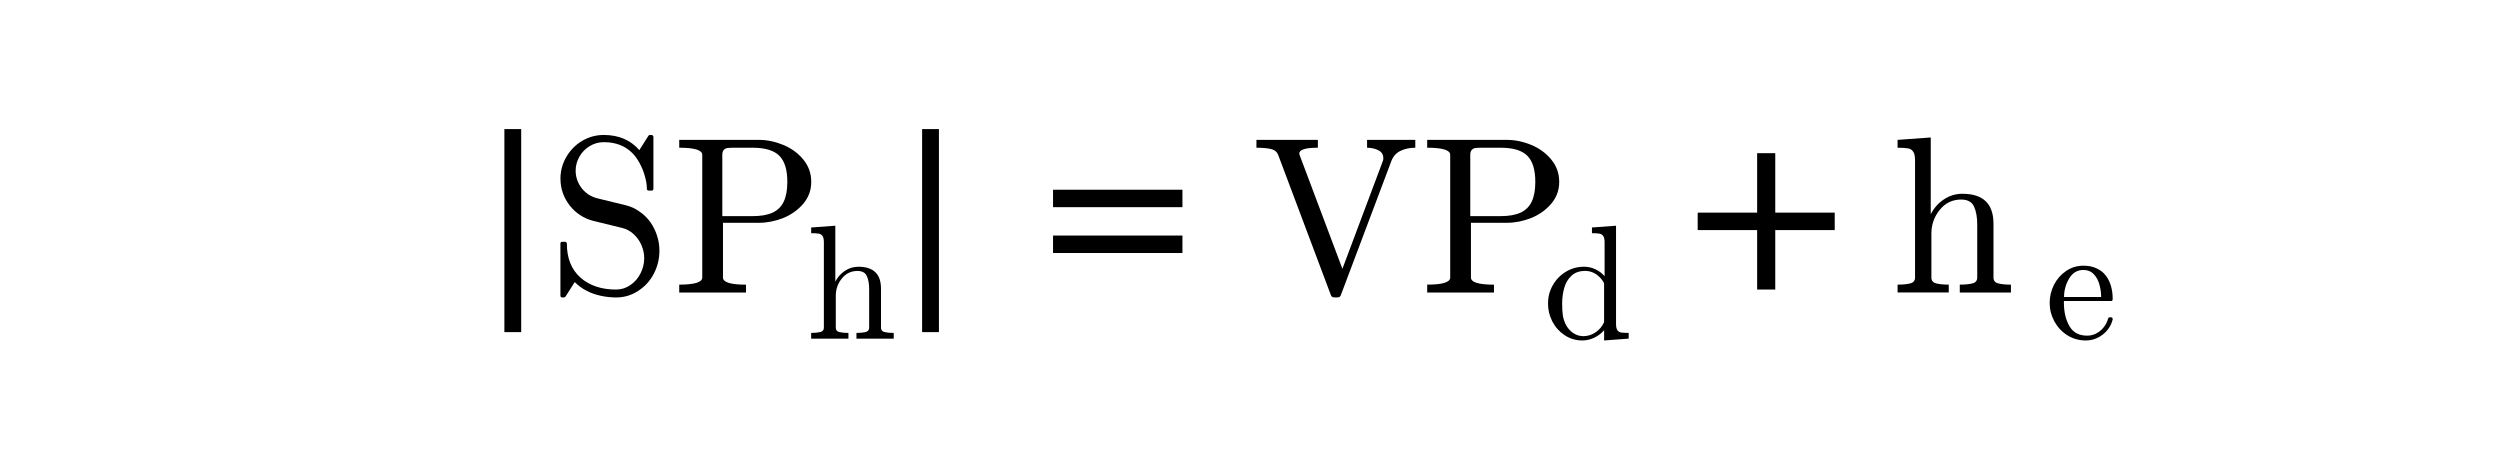
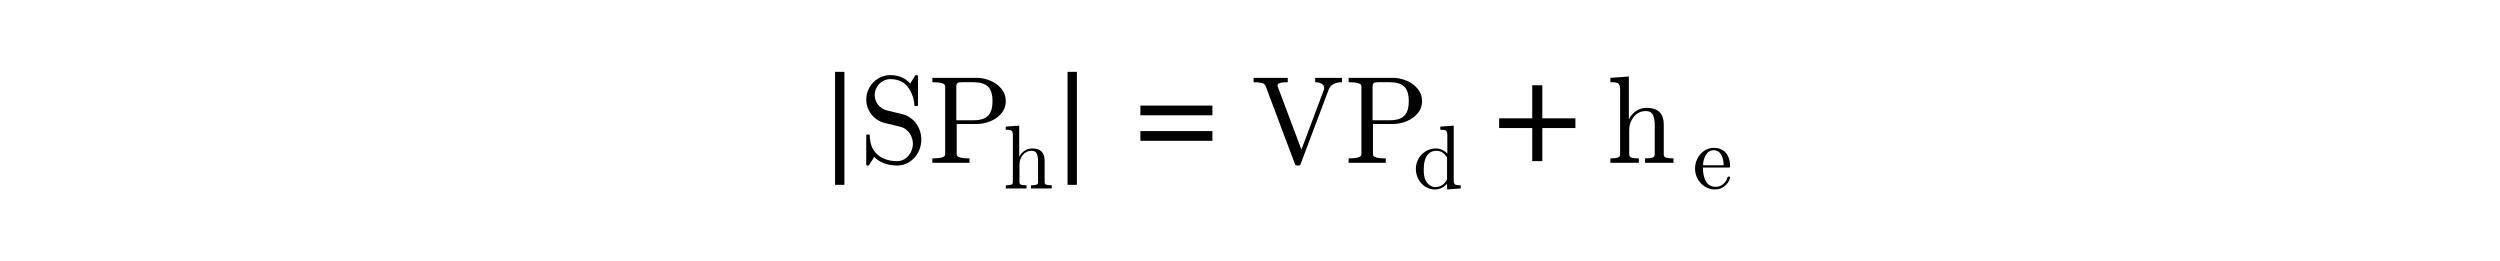
- <svg xmlns="http://www.w3.org/2000/svg" version="1.1" id="svg3020" x="0px" y="0px" width="320px" height="60px" viewBox="0 0 320 60" enable-background="new 0 0 320 60" xml:space="preserve">
+ <svg xmlns="http://www.w3.org/2000/svg" version="1.1" id="svg3020" x="0px" y="0px" width="575px" height="60px" viewBox="0 0 320 60" enable-background="new 0 0 320 60" xml:space="preserve">
  <g id="text3030" transform="scale(0.958149,1.043679)">
</g>
  <g id="g3009" transform="matrix(1.468825,0,0,1.468825,-277.7051,-0.7516525)">
    <g id="flowRoot3055" transform="matrix(0.6808162,0,0,0.6808162,189.0661,0.5117371)">
	</g>
    <g id="flowRoot3063" transform="matrix(0.6808162,0,0,0.6808162,189.0661,0.5117371)">
	</g>
    <g id="g3361" transform="matrix(1.410969,0,0,1.410969,-110.711,7.594261)">
      <g id="text3363">
        <path id="path46" d="M244.652,15.493h-1.038V2.953h1.038V15.493z" />
      </g>
      <g id="text3365">
        <path id="path49" d="M247.075,13.241v-3.22c0-0.072,0.041-0.108,0.121-0.108h0.168     c0.027,0,0.052,0.011,0.074,0.034c0.023,0.023,0.034,0.047,0.034,0.074c0,0.903,0.278,1.603,0.836,2.102     c0.561,0.494,1.296,0.741,2.203,0.741c0.319,0,0.613-0.092,0.883-0.276c0.27-0.184,0.479-0.425,0.627-0.721     c0.153-0.301,0.229-0.611,0.229-0.93c0-0.278-0.056-0.548-0.168-0.809c-0.112-0.265-0.274-0.494-0.485-0.687     c-0.211-0.193-0.449-0.321-0.714-0.384l-1.792-0.438c-0.593-0.157-1.078-0.479-1.455-0.964c-0.373-0.49-0.559-1.038-0.559-1.644     c0-0.476,0.121-0.923,0.364-1.341c0.243-0.418,0.568-0.748,0.977-0.99c0.413-0.243,0.858-0.364,1.334-0.364     c0.921,0,1.653,0.312,2.197,0.937l0.566-0.896c0.027-0.027,0.058-0.04,0.094-0.04h0.094c0.027,0,0.052,0.011,0.074,0.033     c0.027,0.018,0.041,0.045,0.041,0.081v3.201c0,0.081-0.038,0.121-0.115,0.121h-0.162c-0.085,0-0.128-0.041-0.128-0.121     c0-0.234-0.041-0.49-0.121-0.768c-0.076-0.278-0.184-0.546-0.323-0.802c-0.139-0.256-0.29-0.465-0.451-0.627     c-0.445-0.449-1.033-0.674-1.765-0.674c-0.315,0-0.604,0.081-0.869,0.243c-0.265,0.157-0.476,0.373-0.633,0.647     c-0.157,0.274-0.236,0.562-0.236,0.863c0,0.395,0.121,0.755,0.364,1.078c0.247,0.319,0.568,0.53,0.964,0.634l1.792,0.438     c0.296,0.072,0.575,0.202,0.835,0.391c0.265,0.184,0.485,0.4,0.66,0.647c0.175,0.247,0.312,0.523,0.411,0.829     c0.099,0.301,0.148,0.613,0.148,0.937c0,0.499-0.115,0.97-0.344,1.415c-0.229,0.44-0.552,0.795-0.97,1.065     c-0.413,0.27-0.867,0.404-1.361,0.404c-0.306,0-0.618-0.034-0.937-0.101s-0.613-0.171-0.883-0.31     c-0.27-0.139-0.515-0.319-0.735-0.539l-0.579,0.91c-0.027,0.027-0.061,0.041-0.101,0.041h-0.081     C247.115,13.349,247.075,13.313,247.075,13.241z" />
        <path id="path51" d="M254.413,13.046V12.56c0.948,0,1.422-0.146,1.422-0.438V4.542     c0-0.292-0.474-0.438-1.422-0.438V3.619h4.912c0.503,0,1.006,0.103,1.509,0.31c0.503,0.207,0.917,0.508,1.24,0.903     c0.328,0.395,0.492,0.856,0.492,1.382c0,0.512-0.164,0.961-0.492,1.348c-0.328,0.386-0.741,0.68-1.24,0.883     c-0.499,0.198-1.002,0.296-1.509,0.296h-2.21v3.383c0,0.292,0.474,0.438,1.422,0.438v0.485H254.413z M257.074,8.329h1.873     c0.508,0,0.919-0.072,1.233-0.216c0.315-0.148,0.544-0.375,0.687-0.681c0.148-0.31,0.222-0.716,0.222-1.219     c0-0.75-0.166-1.289-0.499-1.617c-0.328-0.328-0.876-0.492-1.644-0.492h-1.172c-0.166,0-0.297,0.007-0.391,0.02     c-0.09,0.013-0.164,0.054-0.222,0.121c-0.058,0.063-0.088,0.162-0.088,0.297V8.329L257.074,8.329z" />
      </g>
      <g id="text3367">
        <path id="path54" d="M262.561,15.895v-0.353c0.229,0,0.417-0.018,0.564-0.054     c0.147-0.036,0.221-0.124,0.221-0.265V9.947c0-0.18-0.028-0.309-0.083-0.388c-0.052-0.082-0.129-0.131-0.231-0.147     c-0.102-0.02-0.258-0.029-0.471-0.029V9.03l1.492-0.108v3.455c0.141-0.278,0.337-0.5,0.589-0.667     c0.252-0.17,0.53-0.255,0.834-0.255c0.465,0,0.813,0.111,1.045,0.334c0.235,0.222,0.353,0.563,0.353,1.021v2.414     c0,0.14,0.074,0.229,0.221,0.265c0.147,0.036,0.336,0.054,0.565,0.054v0.353h-2.302v-0.353c0.229,0,0.417-0.018,0.564-0.054     c0.147-0.036,0.221-0.124,0.221-0.265v-2.385c0-0.327-0.048-0.596-0.142-0.805c-0.095-0.213-0.29-0.319-0.584-0.319     c-0.389,0-0.71,0.155-0.962,0.466c-0.249,0.311-0.373,0.664-0.373,1.06v1.983c0,0.14,0.073,0.229,0.221,0.265     c0.147,0.036,0.334,0.054,0.56,0.054v0.353H262.561z" />
      </g>
      <g id="text3369">
        <path id="path57" d="M270.452,15.493h-1.038V2.953h1.038V15.493z" />
      </g>
      <g id="text3371">
        <path id="path60" d="M285.492,7.776h-7.992V6.698h7.992V7.776z M285.492,10.607h-7.992V9.528     h7.992V10.607z" />
      </g>
      <g id="text3373">
        <path id="path63" d="M294.658,13.201l-3.255-8.659c-0.081-0.193-0.236-0.315-0.465-0.364     c-0.229-0.049-0.521-0.074-0.876-0.074V3.619h3.794v0.485c-0.763,0-1.146,0.119-1.146,0.357c0.005,0.013,0.007,0.027,0.007,0.04     c0.005,0.009,0.007,0.022,0.007,0.041l2.648,7.041l2.5-6.664c0.018-0.036,0.027-0.092,0.027-0.168     c0-0.225-0.103-0.389-0.31-0.492c-0.207-0.103-0.438-0.155-0.694-0.155V3.619h2.979v0.485c-0.346,0-0.652,0.065-0.917,0.195     c-0.261,0.126-0.447,0.332-0.559,0.62l-3.12,8.281c-0.027,0.098-0.101,0.148-0.222,0.148h-0.175     C294.759,13.349,294.685,13.299,294.658,13.201z" />
        <path id="path65" d="M300.608,13.046V12.56c0.948,0,1.422-0.146,1.422-0.438V4.542     c0-0.292-0.474-0.438-1.422-0.438V3.619h4.913c0.503,0,1.006,0.103,1.509,0.31c0.503,0.207,0.917,0.508,1.24,0.903     c0.328,0.395,0.492,0.856,0.492,1.382c0,0.512-0.164,0.961-0.492,1.348c-0.328,0.386-0.742,0.68-1.24,0.883     c-0.499,0.198-1.002,0.296-1.509,0.296h-2.21v3.383c0,0.292,0.474,0.438,1.422,0.438v0.485H300.608z M303.27,8.329h1.873     c0.508,0,0.919-0.072,1.234-0.216c0.314-0.148,0.543-0.375,0.687-0.681c0.148-0.31,0.222-0.716,0.222-1.219     c0-0.75-0.166-1.289-0.499-1.617c-0.328-0.328-0.876-0.492-1.645-0.492h-1.172c-0.166,0-0.296,0.007-0.391,0.02     c-0.09,0.013-0.164,0.054-0.222,0.121c-0.058,0.063-0.088,0.162-0.088,0.297V8.329z" />
      </g>
      <g id="text3375">
        <path id="path68" d="M310.19,16.008c-0.396,0-0.757-0.106-1.084-0.319     c-0.327-0.216-0.582-0.499-0.766-0.849c-0.18-0.35-0.27-0.721-0.27-1.114c0-0.406,0.098-0.782,0.295-1.129     c0.199-0.35,0.469-0.628,0.81-0.834c0.34-0.206,0.715-0.309,1.124-0.309c0.245,0,0.478,0.052,0.696,0.156     c0.22,0.102,0.409,0.244,0.57,0.427v-2.09c0-0.18-0.028-0.309-0.083-0.388c-0.053-0.082-0.129-0.131-0.231-0.147     c-0.098-0.02-0.254-0.029-0.466-0.029V9.03l1.487-0.108v6.06c0,0.177,0.026,0.306,0.079,0.388     c0.056,0.078,0.132,0.127,0.23,0.147c0.102,0.016,0.259,0.025,0.471,0.025v0.353l-1.516,0.113v-0.633     c-0.173,0.2-0.379,0.355-0.618,0.467C310.677,15.952,310.435,16.008,310.19,16.008z M309.164,15.021     c0.115,0.22,0.267,0.394,0.457,0.525c0.193,0.131,0.402,0.196,0.628,0.196c0.278,0,0.533-0.081,0.765-0.241     c0.233-0.16,0.406-0.368,0.52-0.623v-2.409c-0.078-0.147-0.178-0.278-0.299-0.393c-0.118-0.118-0.252-0.208-0.402-0.27     c-0.147-0.062-0.304-0.093-0.471-0.093c-0.351,0-0.631,0.099-0.844,0.299c-0.213,0.196-0.361,0.449-0.447,0.756     c-0.085,0.308-0.127,0.63-0.127,0.967c0,0.269,0.013,0.502,0.039,0.702C309.012,14.636,309.073,14.832,309.164,15.021z" />
      </g>
      <g id="text3377">
        <path id="path71" d="M325.778,9.191h-3.672v3.672h-1.119V9.191h-3.673V8.113h3.673V4.441h1.119     v3.672h3.672V9.191z" />
      </g>
      <g id="text3379">
        <path id="path74" d="M329.661,13.046V12.56c0.314,0,0.573-0.025,0.775-0.074     c0.202-0.049,0.303-0.171,0.303-0.364V4.879c0-0.247-0.038-0.425-0.115-0.532c-0.072-0.112-0.178-0.18-0.317-0.202     c-0.139-0.027-0.355-0.04-0.647-0.04V3.619l2.049-0.148v4.744c0.193-0.382,0.463-0.687,0.809-0.917     c0.346-0.233,0.728-0.35,1.146-0.35c0.638,0,1.116,0.153,1.435,0.458c0.323,0.305,0.485,0.773,0.485,1.402v3.315     c0,0.193,0.101,0.314,0.303,0.364c0.202,0.049,0.46,0.074,0.775,0.074v0.485h-3.16V12.56c0.314,0,0.573-0.025,0.775-0.074     c0.202-0.049,0.303-0.171,0.303-0.364V8.848c0-0.449-0.065-0.818-0.196-1.105c-0.131-0.292-0.397-0.438-0.802-0.438     c-0.535,0-0.975,0.213-1.321,0.64c-0.341,0.427-0.512,0.912-0.512,1.455v2.722c0,0.193,0.101,0.314,0.303,0.364     c0.202,0.049,0.458,0.074,0.769,0.074v0.485H329.661z" />
      </g>
      <g id="text3381">
        <path id="path77" d="M341.277,16.008c-0.409,0-0.786-0.106-1.129-0.319     c-0.34-0.216-0.608-0.502-0.805-0.859c-0.193-0.36-0.289-0.739-0.289-1.138c0-0.393,0.088-0.765,0.265-1.119     c0.18-0.353,0.429-0.638,0.746-0.854c0.321-0.22,0.677-0.329,1.07-0.329c0.307,0,0.574,0.052,0.8,0.157     c0.229,0.101,0.417,0.244,0.564,0.427c0.147,0.183,0.259,0.399,0.334,0.647c0.075,0.249,0.113,0.522,0.113,0.819     c0,0.088-0.034,0.132-0.103,0.132h-2.91v0.108c0,0.556,0.111,1.034,0.334,1.432c0.226,0.4,0.592,0.599,1.099,0.599     c0.206,0,0.396-0.046,0.57-0.137c0.177-0.092,0.328-0.22,0.456-0.383c0.131-0.164,0.219-0.339,0.265-0.525     c0.007-0.023,0.018-0.042,0.034-0.058c0.02-0.02,0.041-0.03,0.064-0.03h0.089c0.068,0,0.103,0.043,0.103,0.128     c-0.095,0.38-0.299,0.692-0.613,0.937C342.018,15.887,341.666,16.008,341.277,16.008z M339.942,13.323h2.292     c0-0.252-0.036-0.507-0.108-0.766c-0.069-0.258-0.185-0.472-0.348-0.643c-0.164-0.173-0.378-0.26-0.643-0.26     c-0.38,0-0.674,0.179-0.883,0.535C340.045,12.543,339.942,12.921,339.942,13.323z" />
      </g>
      <g id="text3383">
		</g>
    </g>
  </g>
</svg>
